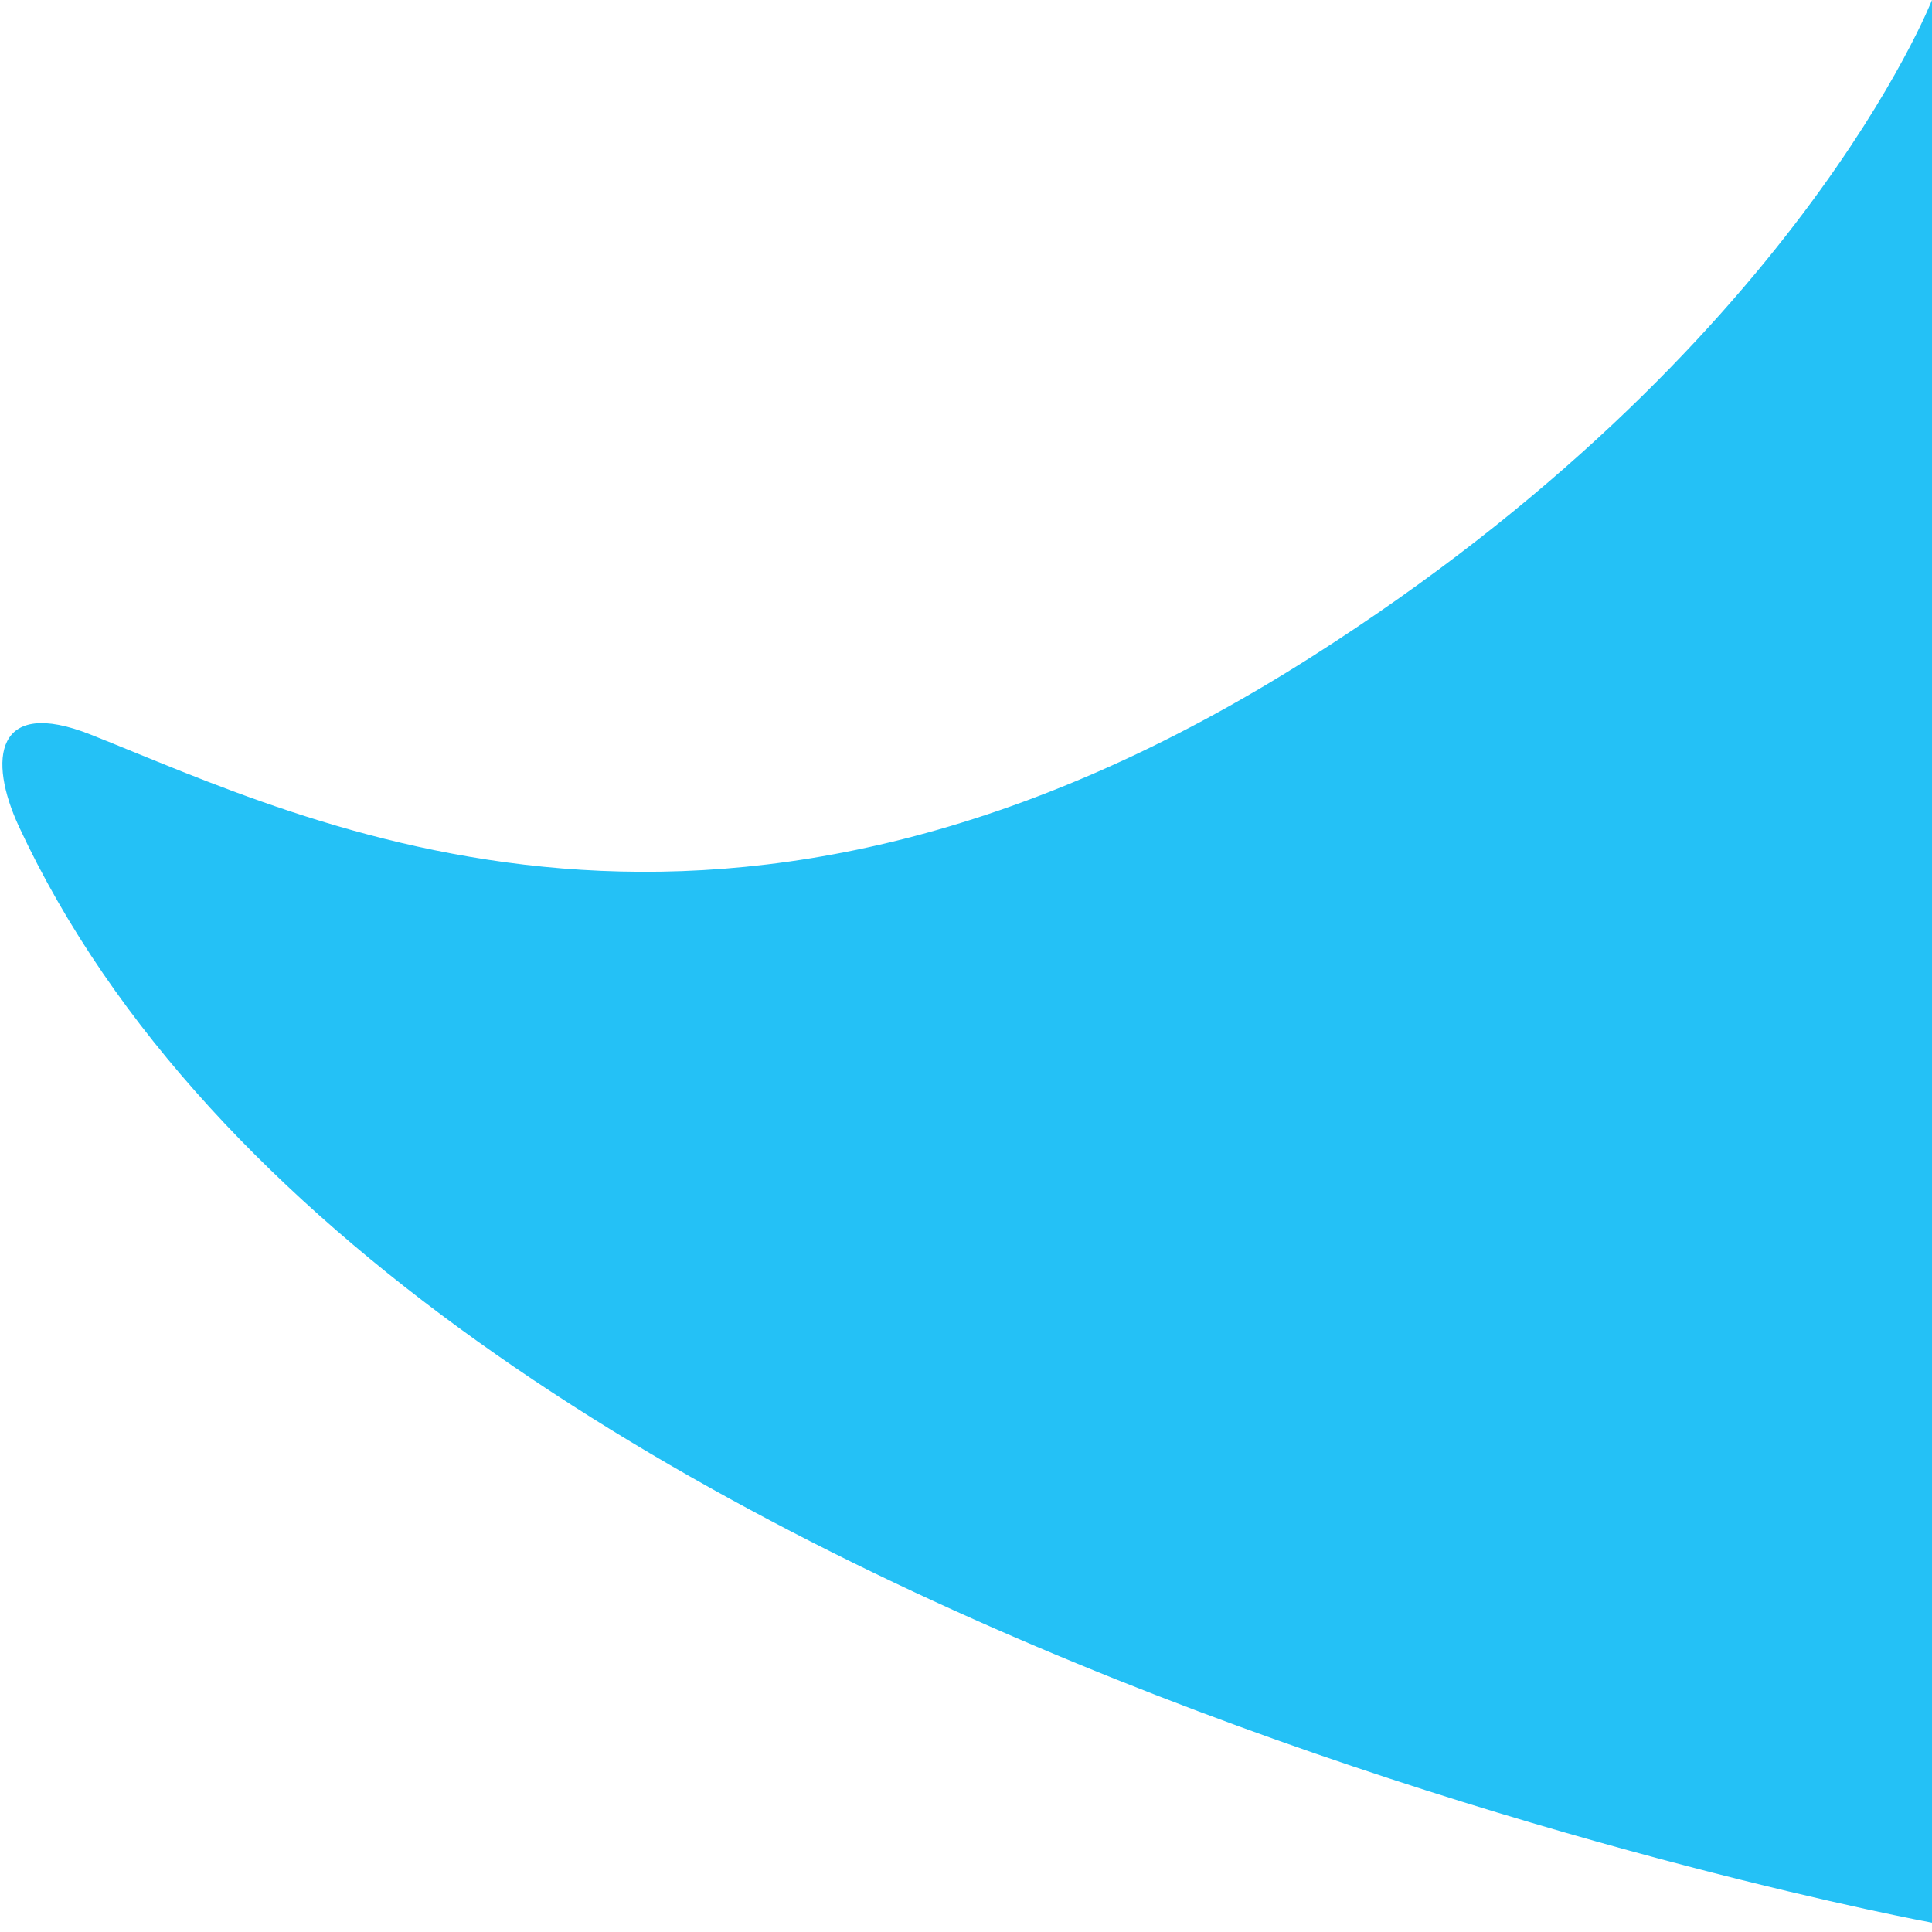
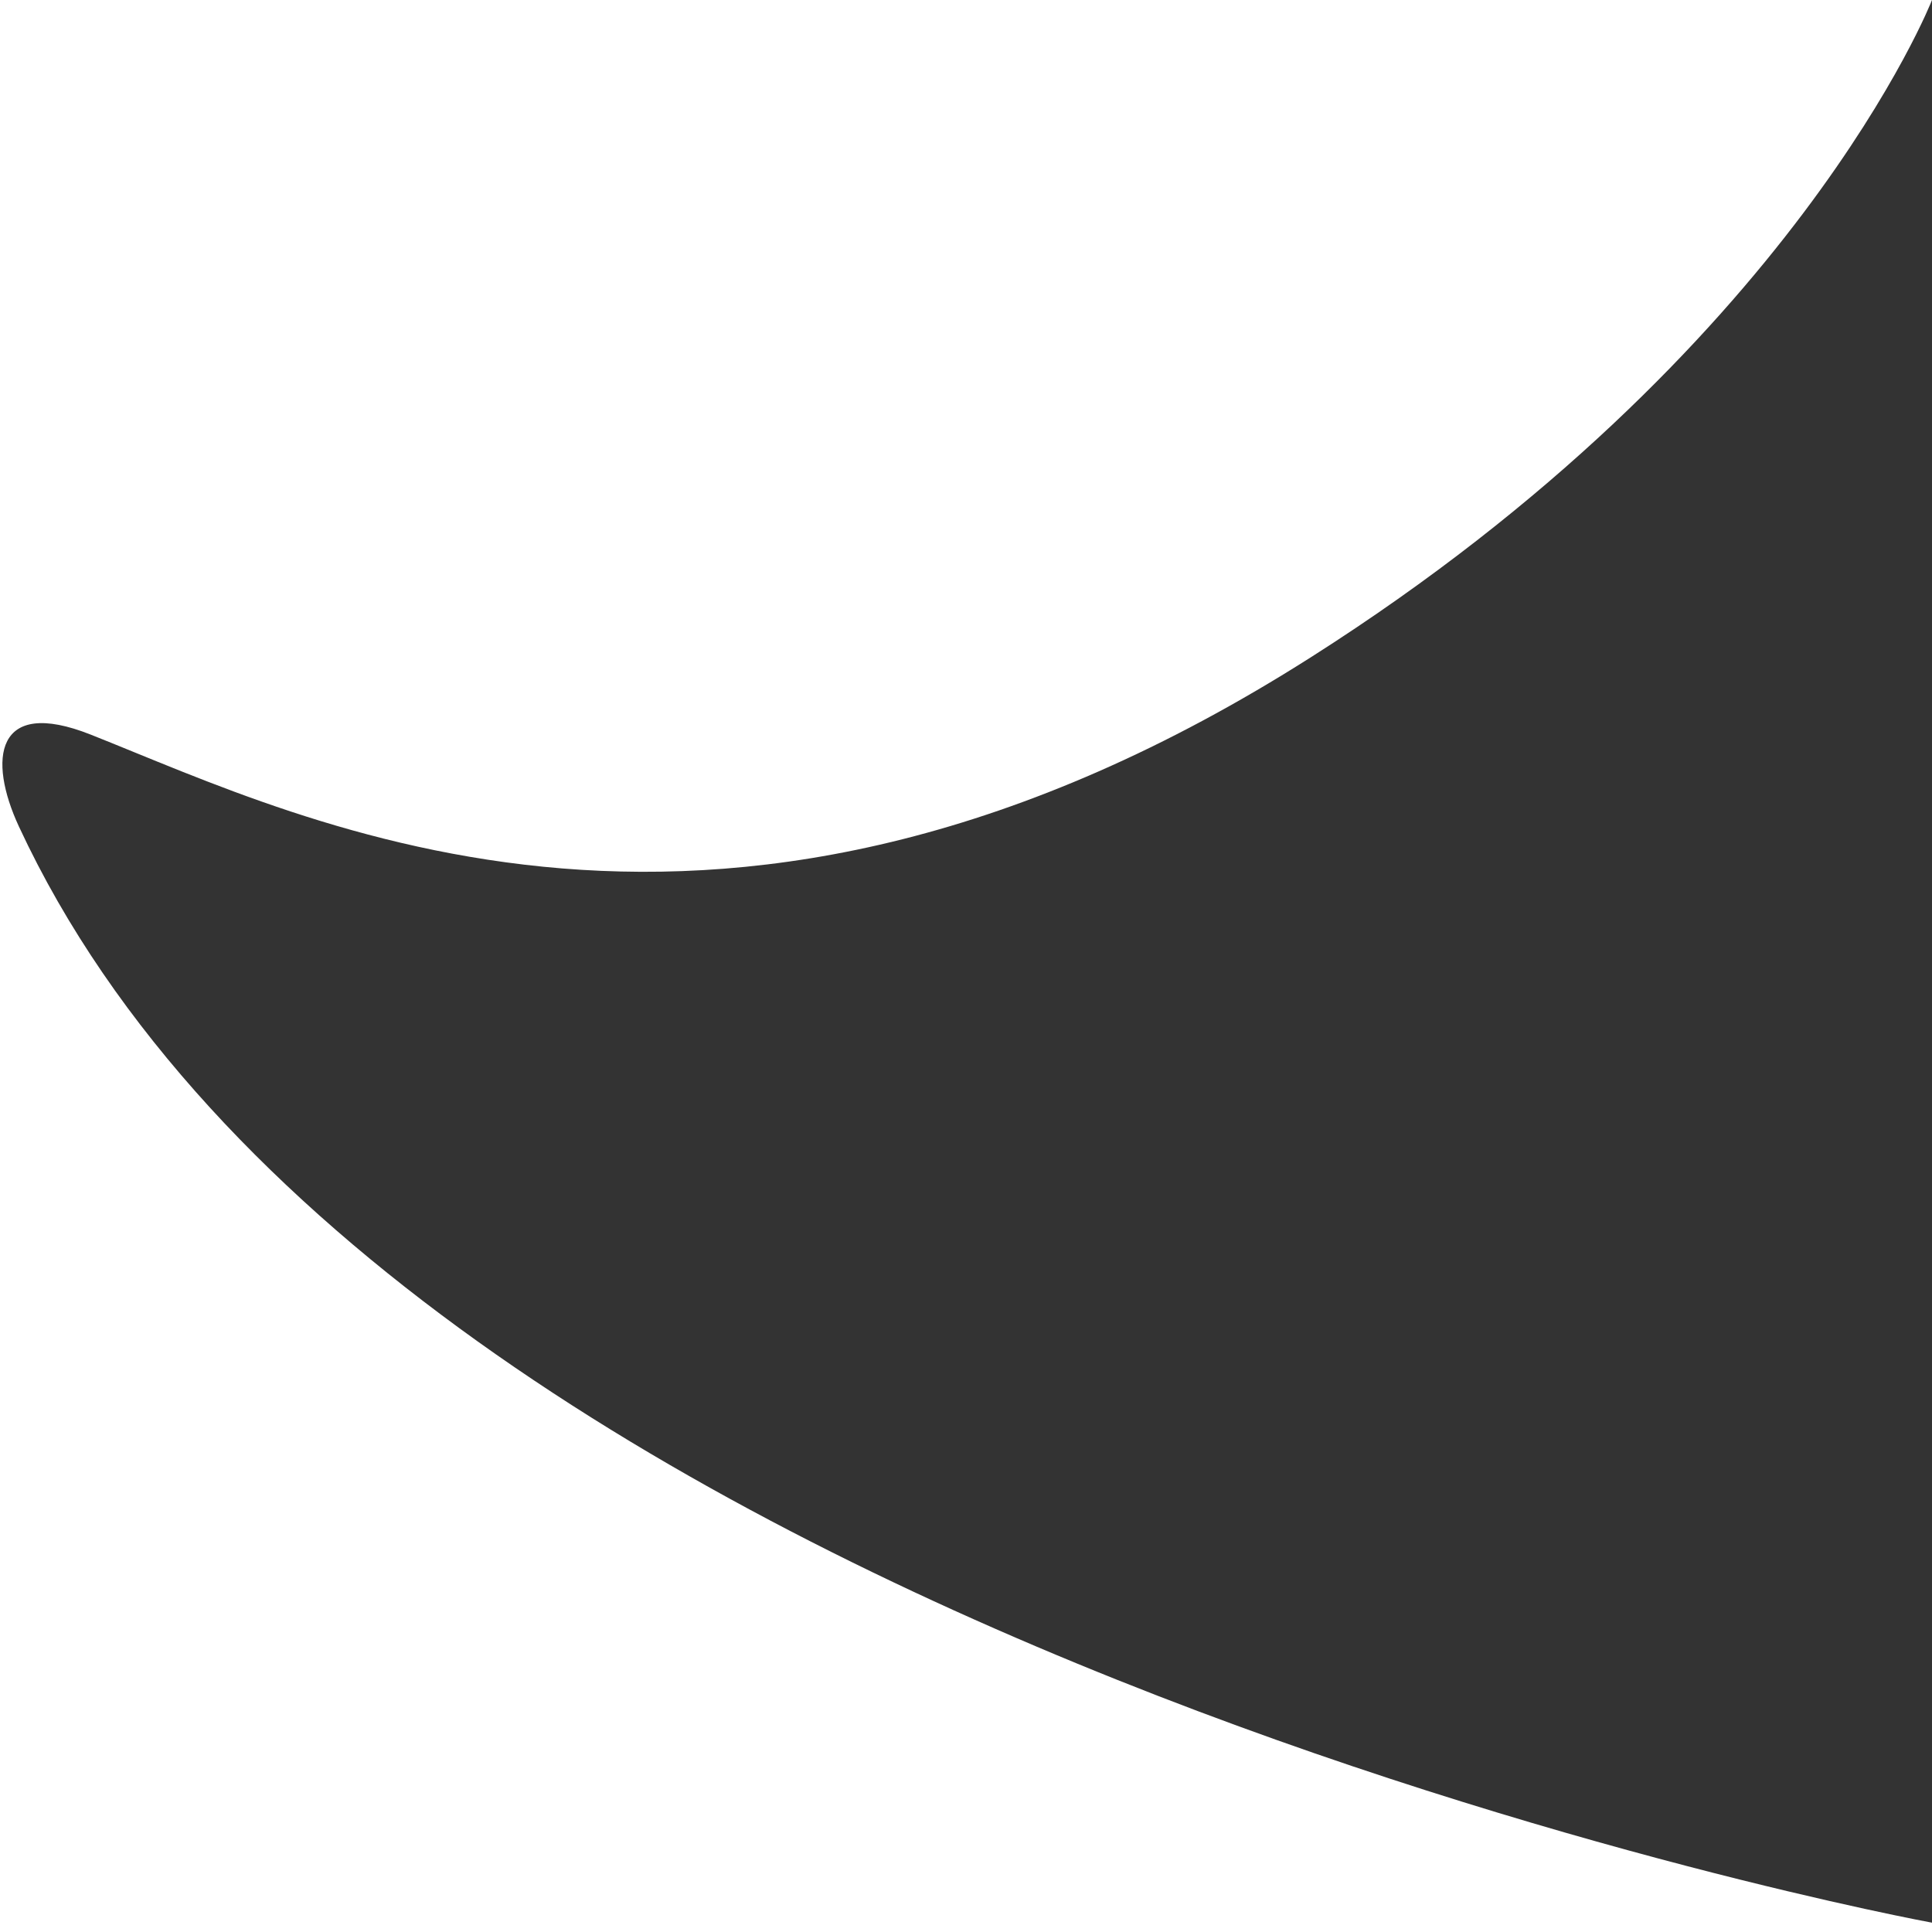
<svg xmlns="http://www.w3.org/2000/svg" version="1.1" id="Layer_1" width="80px" height="80px" viewBox="0 0 80 80">
-   <path fill="#24c1f6" d="M80,0c0,0-5.631,14.445-25.715,27.213C29.946,42.688,12.79,33.997,3.752,30.417  c-3.956-1.567-4.265,1.021-2.966,3.814C16.45,67.934,80,79.614,80,79.614l0,0V0z" />
+   <path fill="#333333" d="M80,0c0,0-5.631,14.445-25.715,27.213C29.946,42.688,12.79,33.997,3.752,30.417  c-3.956-1.567-4.265,1.021-2.966,3.814C16.45,67.934,80,79.614,80,79.614l0,0V0z" />
</svg>
